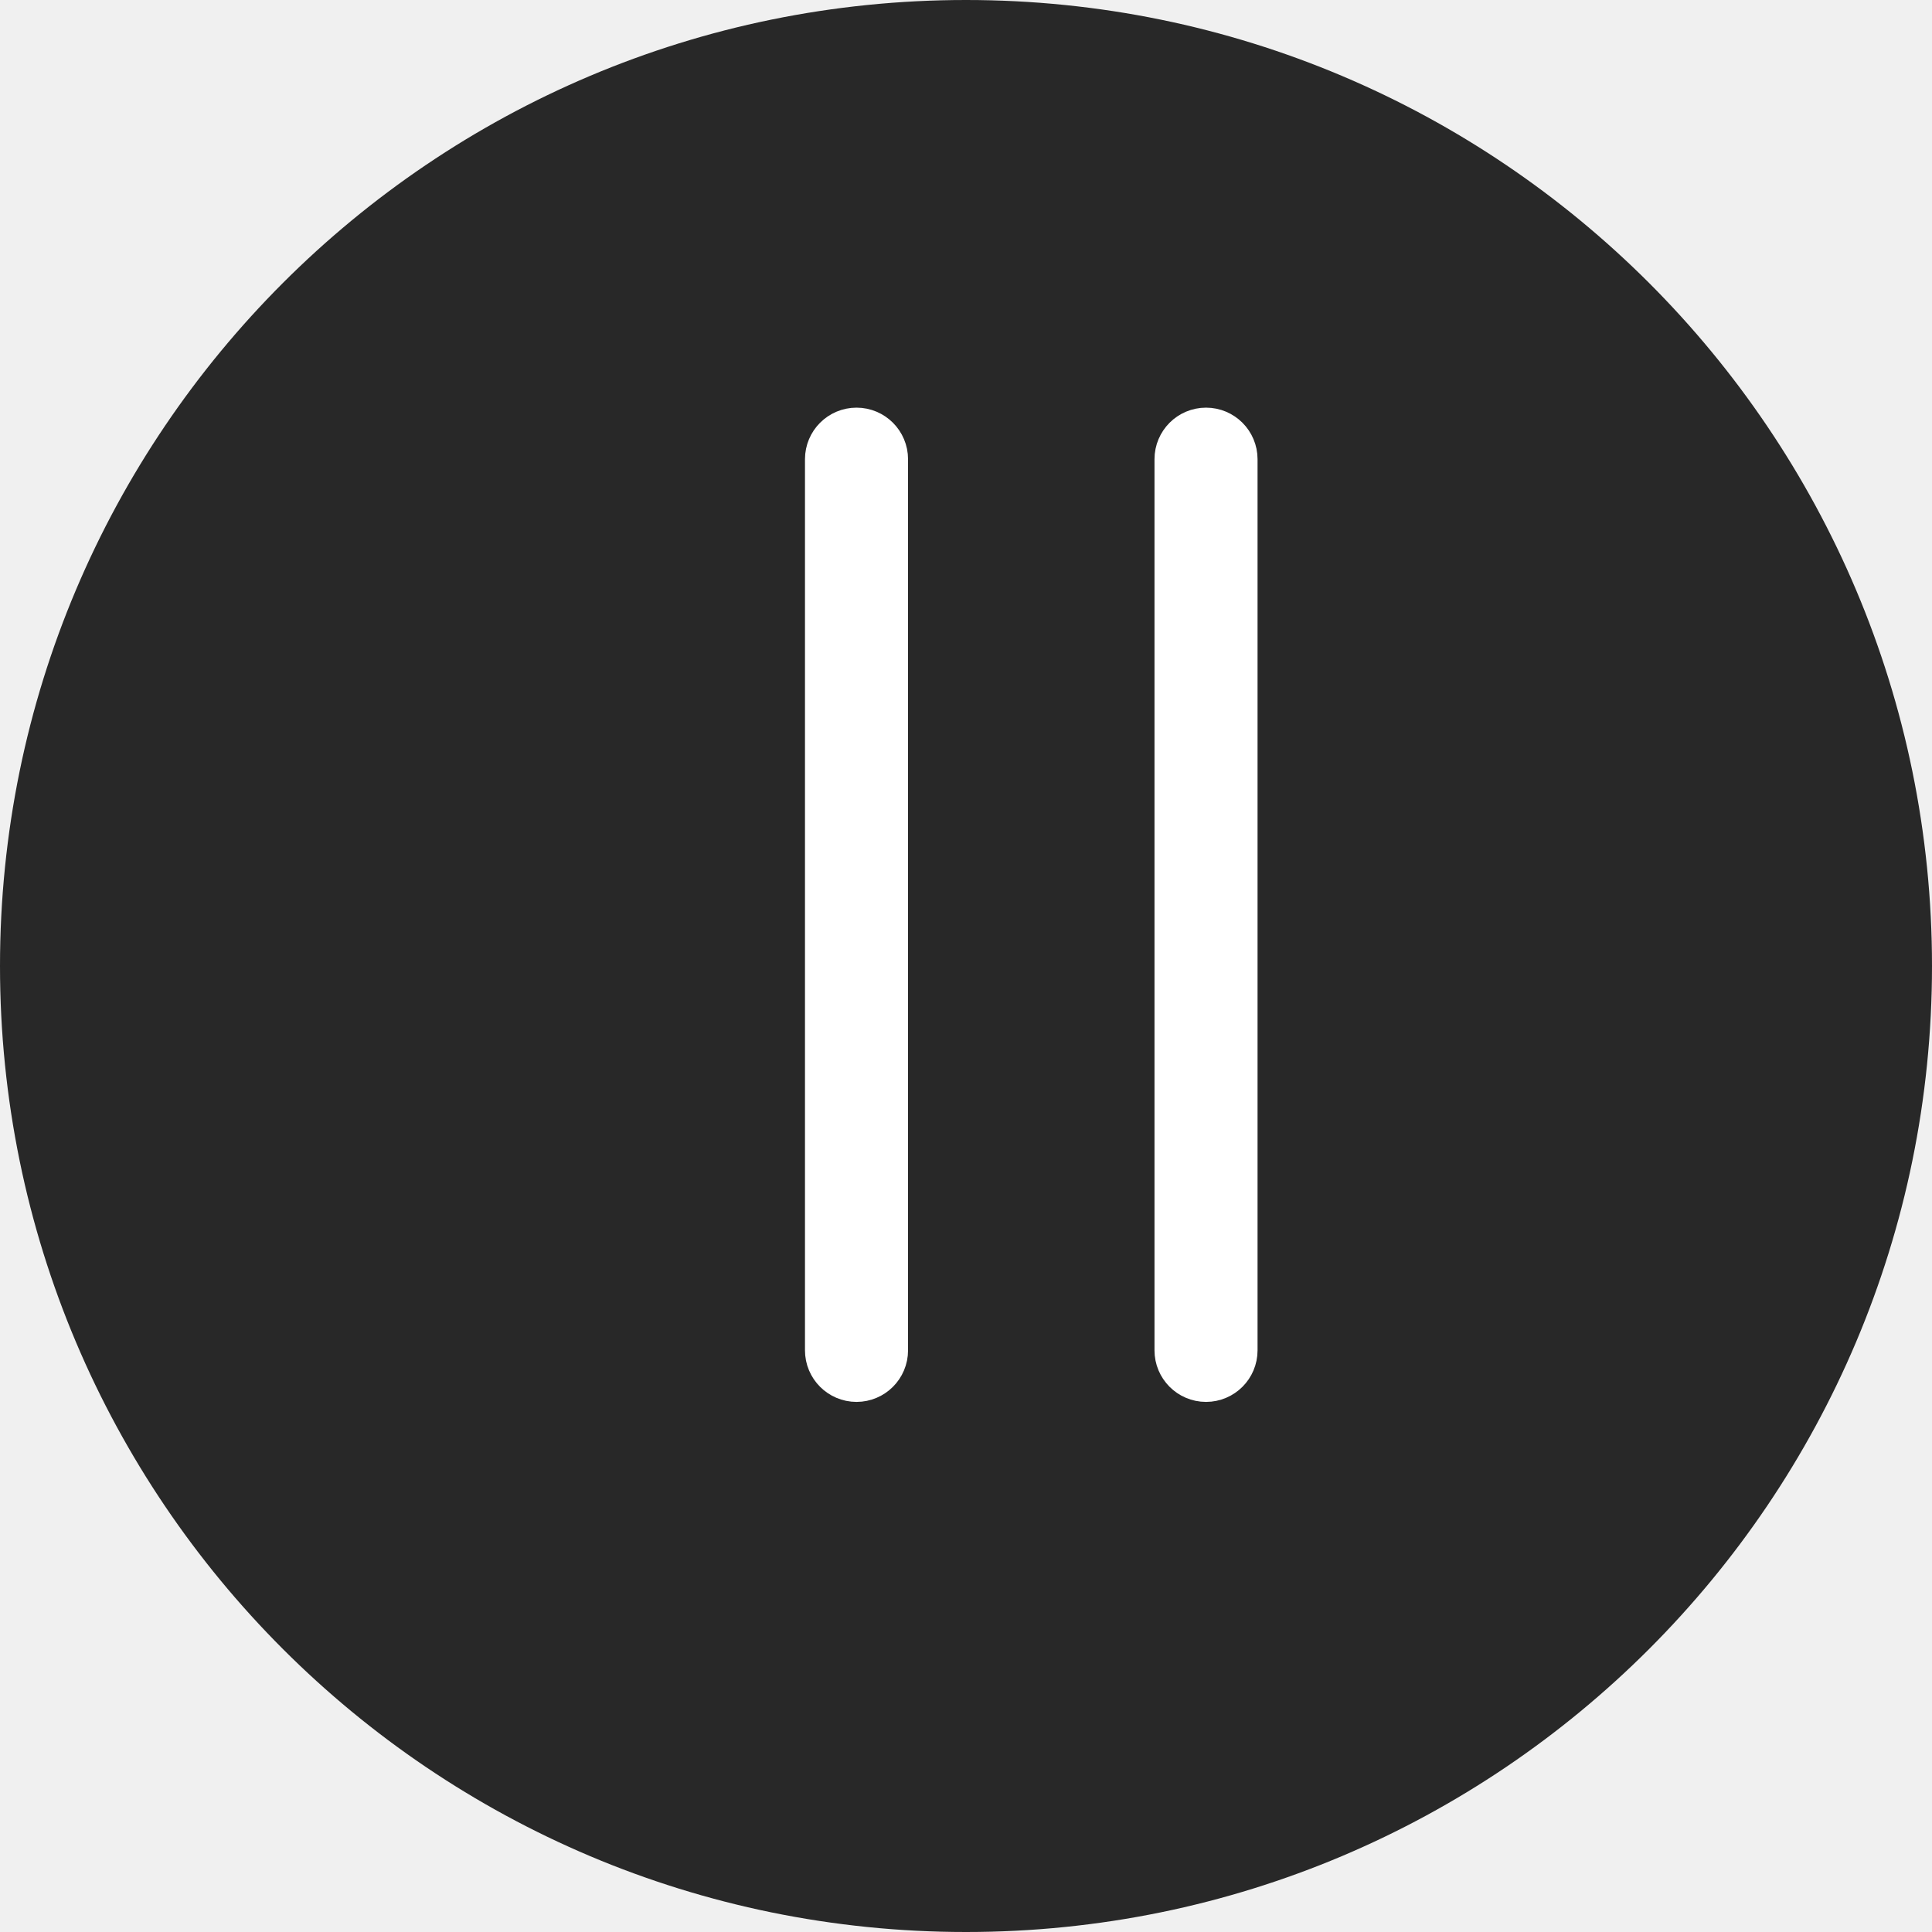
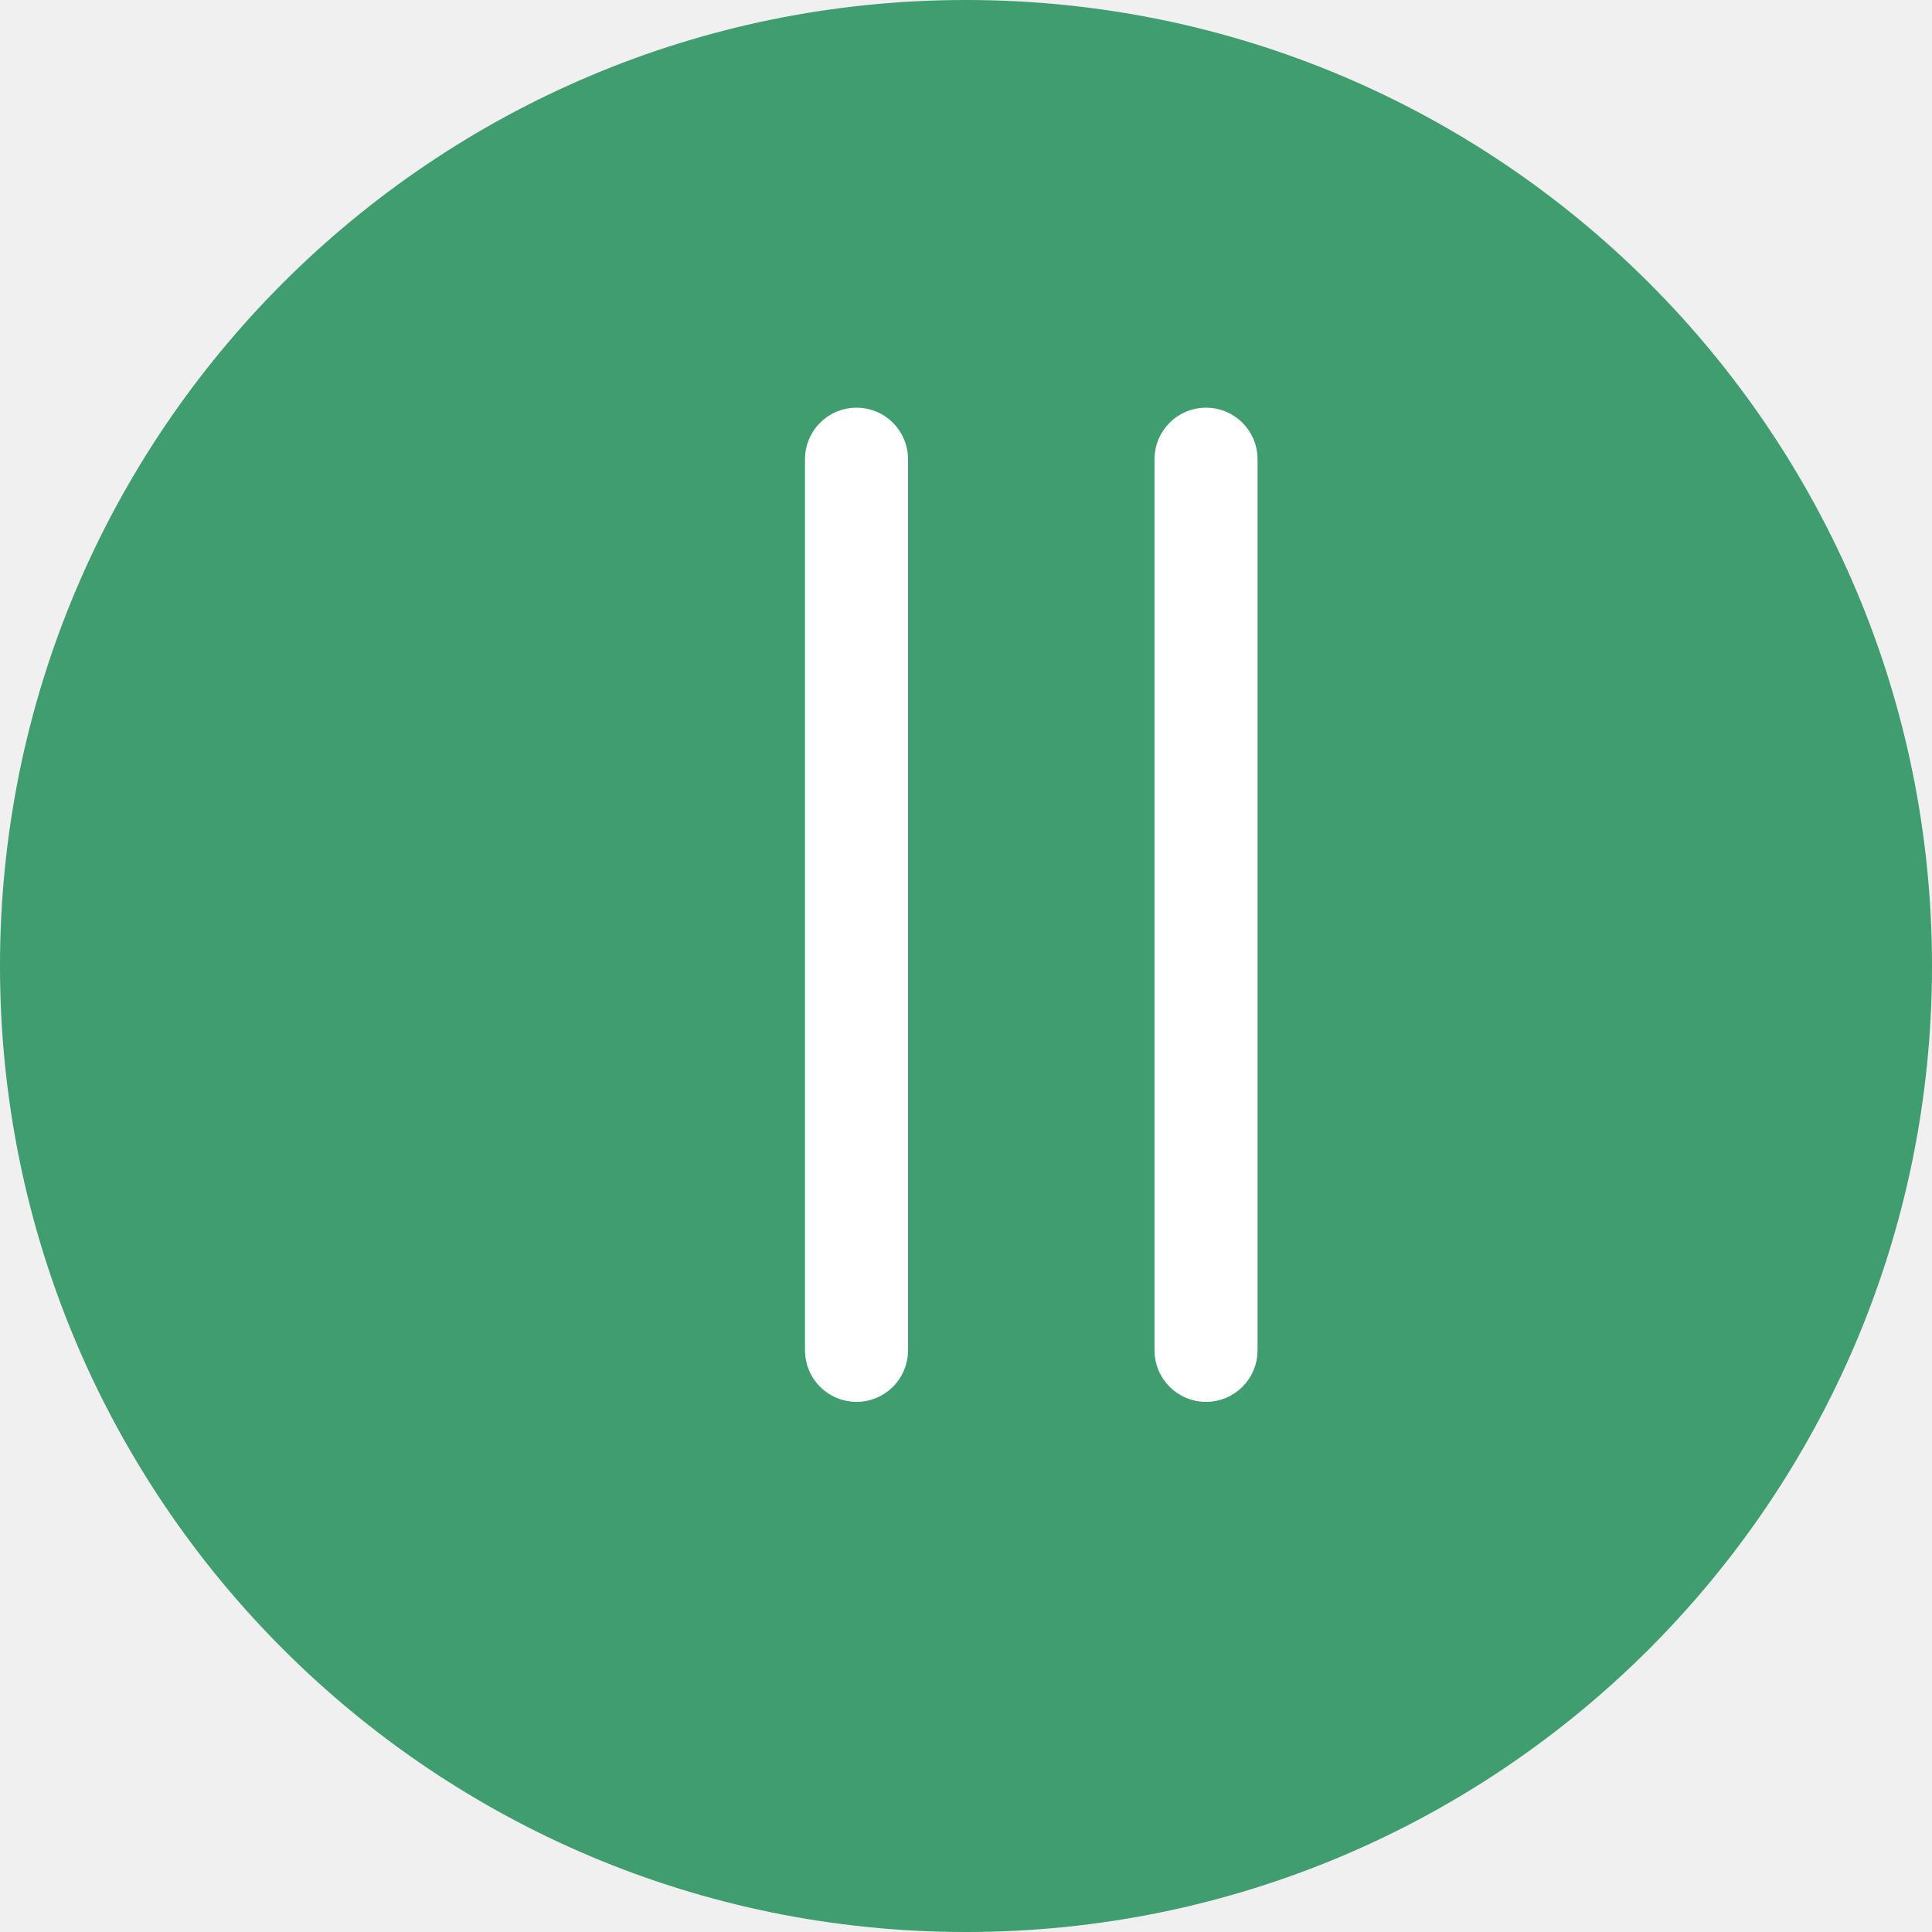
<svg xmlns="http://www.w3.org/2000/svg" width="9.031mm" height="9.031mm" viewBox="0 0 32 32" id="svg4781" version="1.1">
  <defs id="defs4783" />
  <g id="layer1" transform="translate(-1121.143,-1302.076)">
-     <circle style="fill:#282828" cx="1137.143" cy="1318.076" r="16" id="circle771" />
+     <circle style="fill:#3f9d70" cx="1137.143" cy="1318.076" r="16" id="circle771" />
    <rect style="color:#ffffff;clip-rule:nonzero;display:inline;overflow:visible;visibility:visible;opacity:1;isolation:auto;mix-blend-mode:normal;color-interpolation:sRGB;color-interpolation-filters:linearRGB;solid-color:#ffffff;solid-opacity:1;fill:#ffffff;fill-opacity:1;fill-rule:nonzero;stroke:#ffffff;stroke-width:1;stroke-linecap:butt;stroke-linejoin:miter;stroke-miterlimit:4;stroke-dasharray:none;stroke-dashoffset:0;stroke-opacity:1;color-rendering:auto;image-rendering:auto;shape-rendering:auto;text-rendering:auto;enable-background:accumulate" id="rect5362" width="0.707" height="15.468" x="1140.765" y="1309.328" ry="0.354" />
    <rect ry="0.354" y="1309.328" x="1134.976" height="15.468" width="0.707" id="rect5364" style="color:#ffffff;clip-rule:nonzero;display:inline;overflow:visible;visibility:visible;opacity:1;isolation:auto;mix-blend-mode:normal;color-interpolation:sRGB;color-interpolation-filters:linearRGB;solid-color:#ffffff;solid-opacity:1;fill:#ffffff;fill-opacity:1;fill-rule:nonzero;stroke:#ffffff;stroke-width:1;stroke-linecap:butt;stroke-linejoin:miter;stroke-miterlimit:4;stroke-dasharray:none;stroke-dashoffset:0;stroke-opacity:1;color-rendering:auto;image-rendering:auto;shape-rendering:auto;text-rendering:auto;enable-background:accumulate" />
  </g>
</svg>
